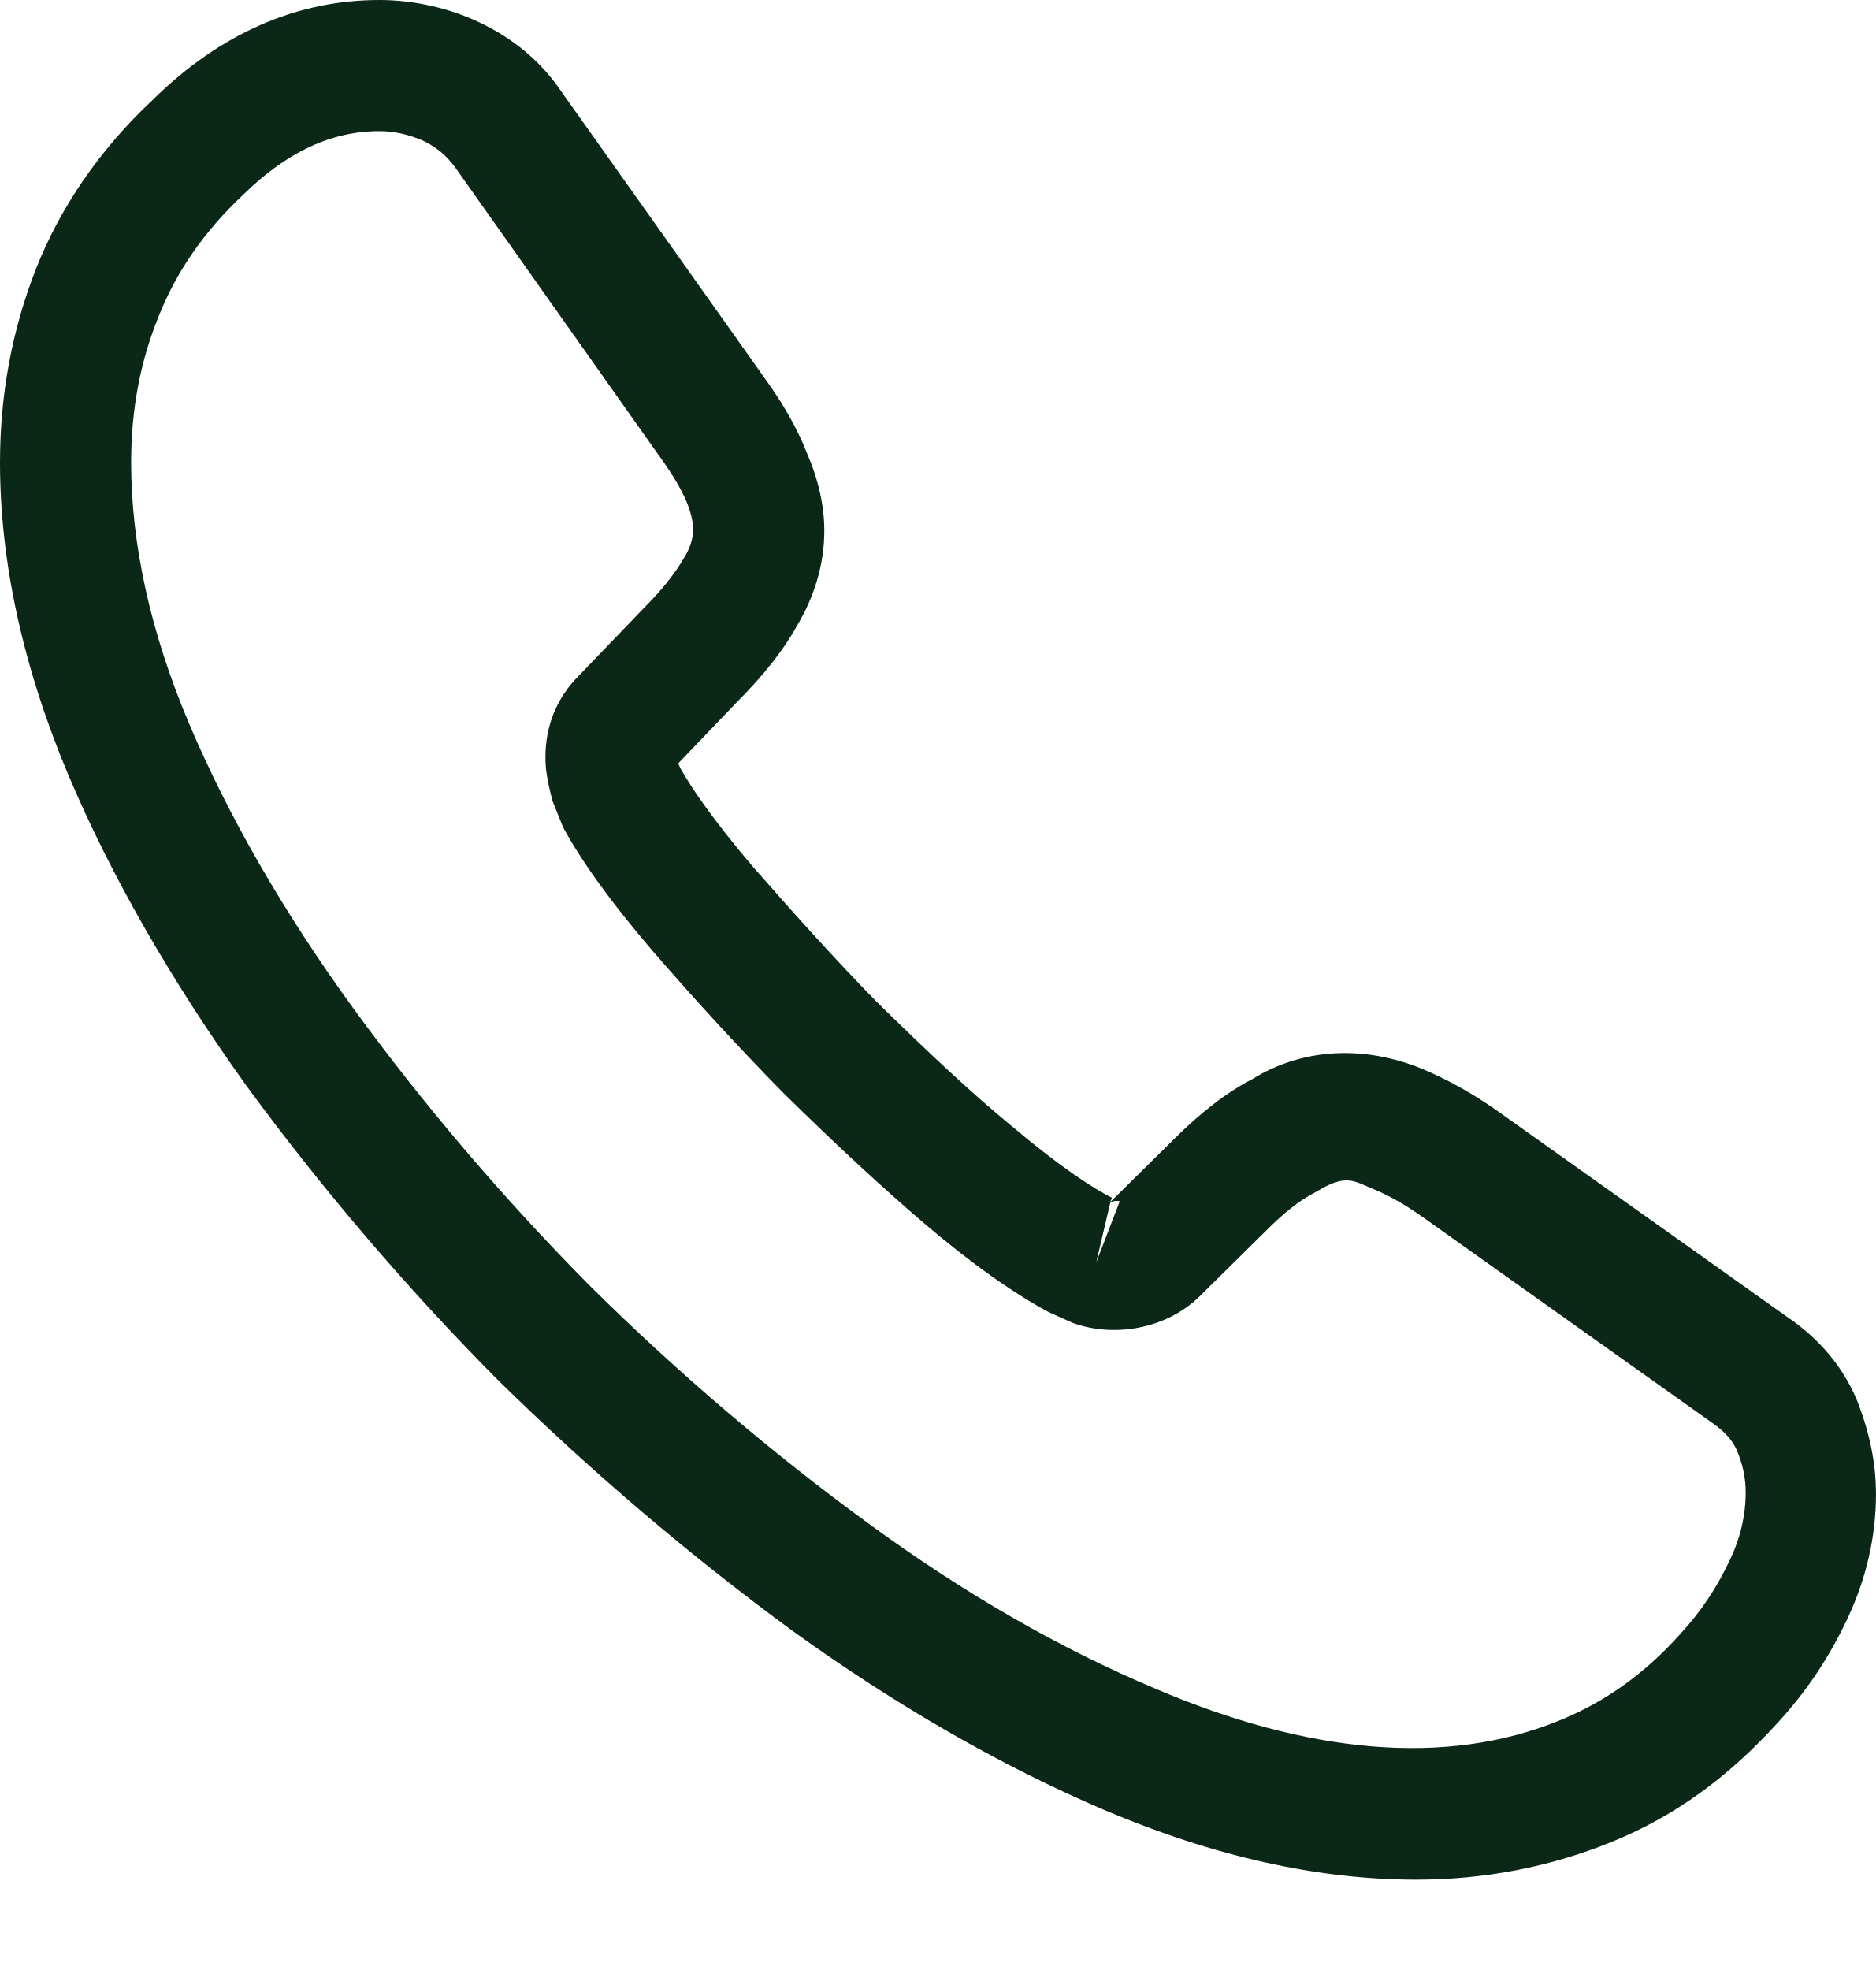
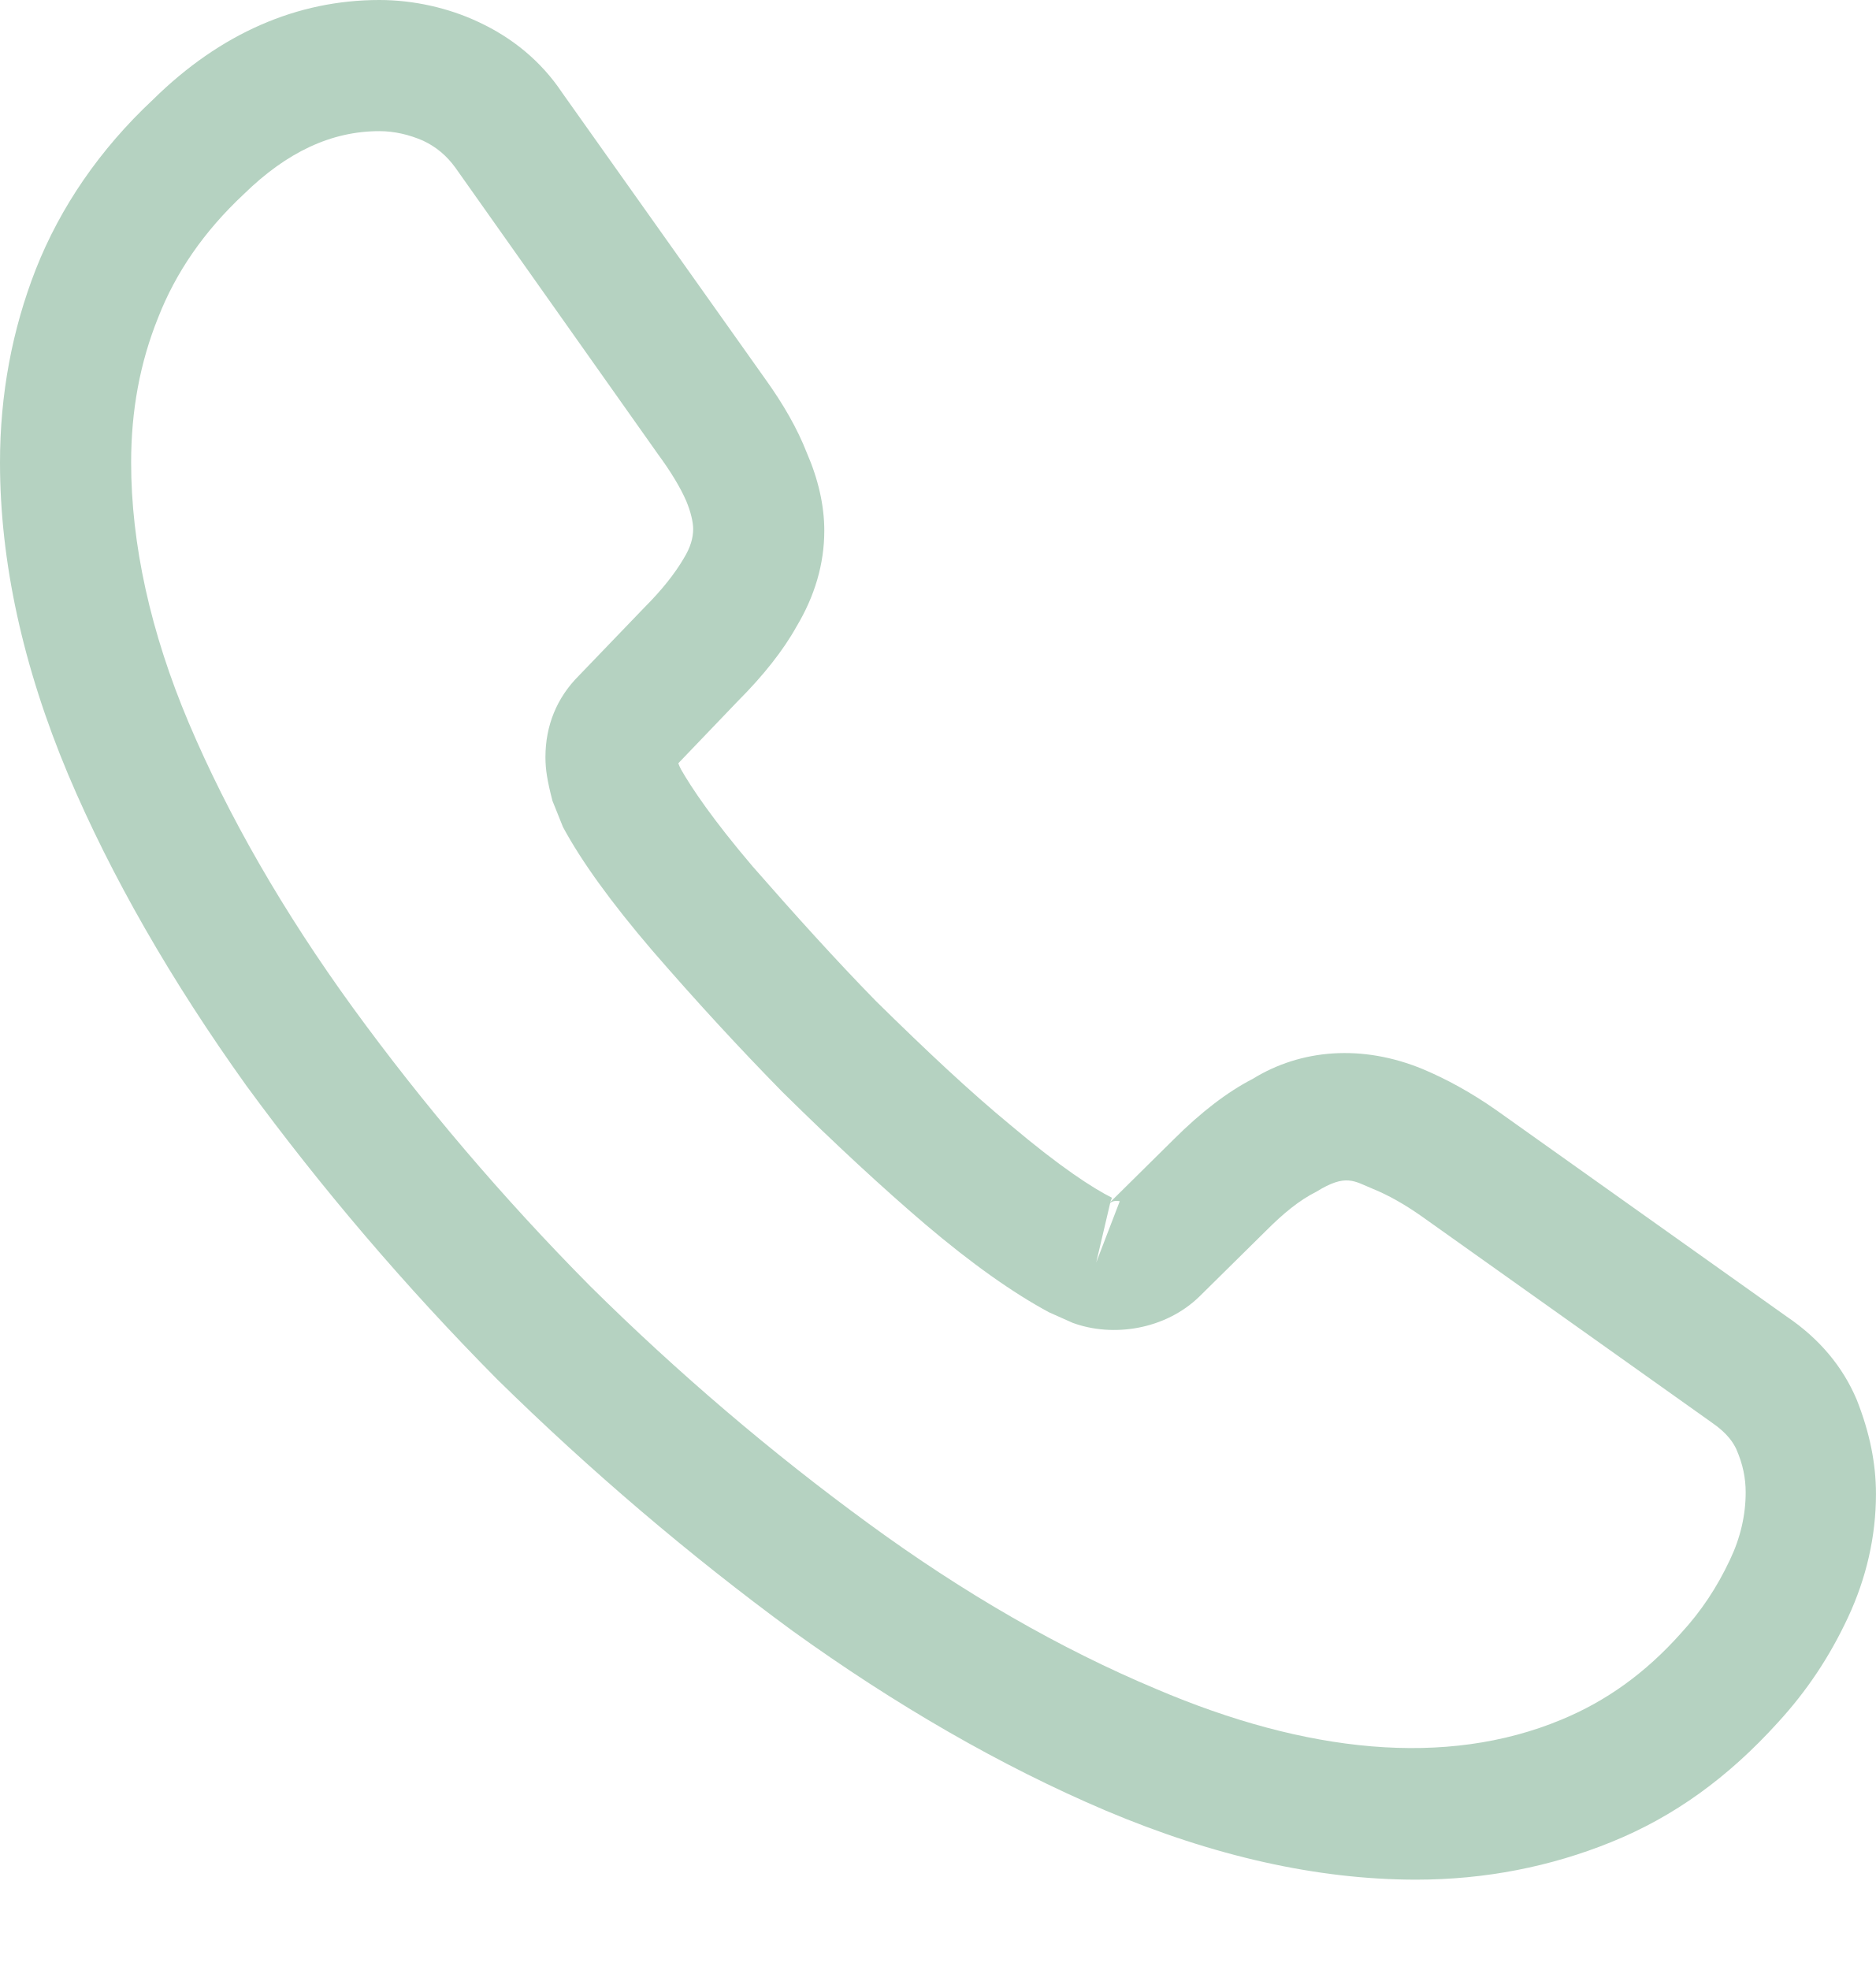
<svg xmlns="http://www.w3.org/2000/svg" width="20" height="21" viewBox="0 0 20 21" fill="none">
-   <path d="M15.098 20.037C14.045 20.037 12.936 19.786 11.789 19.301C10.671 18.826 9.543 18.173 8.444 17.381C7.353 16.58 6.3 15.685 5.303 14.706C4.315 13.709 3.42 12.656 2.628 11.575C1.827 10.457 1.184 9.338 0.727 8.257C0.242 7.102 0 5.983 0 4.93C0 4.203 0.13 3.514 0.382 2.87C0.643 2.209 1.062 1.594 1.631 1.062C2.349 0.354 3.169 0 4.045 0C4.408 0 4.781 0.084 5.098 0.233C5.461 0.401 5.769 0.652 5.993 0.988L8.155 4.035C8.35 4.306 8.5 4.567 8.602 4.828C8.723 5.107 8.788 5.387 8.788 5.657C8.788 6.011 8.686 6.356 8.49 6.682C8.35 6.934 8.136 7.204 7.866 7.474L7.232 8.136C7.241 8.164 7.251 8.183 7.26 8.201C7.372 8.397 7.596 8.733 8.024 9.236C8.481 9.758 8.91 10.233 9.338 10.671C9.888 11.212 10.345 11.64 10.774 11.994C11.305 12.442 11.65 12.665 11.855 12.768L11.836 12.815L12.516 12.143C12.805 11.855 13.085 11.64 13.355 11.501C13.868 11.184 14.52 11.128 15.172 11.398C15.415 11.501 15.676 11.64 15.955 11.836L19.049 14.035C19.394 14.268 19.646 14.567 19.795 14.921C19.935 15.275 20 15.601 20 15.927C20 16.375 19.898 16.822 19.702 17.241C19.506 17.661 19.264 18.024 18.956 18.36C18.425 18.947 17.847 19.366 17.176 19.637C16.533 19.898 15.834 20.037 15.098 20.037ZM4.045 1.398C3.532 1.398 3.057 1.622 2.6 2.069C2.171 2.47 1.873 2.908 1.687 3.383C1.491 3.868 1.398 4.38 1.398 4.93C1.398 5.797 1.603 6.738 2.013 7.707C2.432 8.695 3.02 9.72 3.765 10.746C4.511 11.771 5.359 12.768 6.291 13.709C7.223 14.632 8.229 15.489 9.264 16.244C10.27 16.98 11.305 17.577 12.33 18.006C13.924 18.686 15.415 18.844 16.645 18.332C17.12 18.136 17.54 17.838 17.922 17.409C18.136 17.176 18.304 16.924 18.444 16.626C18.555 16.393 18.611 16.151 18.611 15.909C18.611 15.76 18.583 15.61 18.509 15.443C18.481 15.387 18.425 15.284 18.248 15.163L15.154 12.964C14.967 12.833 14.8 12.74 14.641 12.675C14.436 12.591 14.352 12.507 14.035 12.703C13.849 12.796 13.681 12.936 13.495 13.122L12.787 13.821C12.423 14.175 11.864 14.259 11.435 14.101L11.184 13.989C10.802 13.784 10.354 13.467 9.86 13.047C9.413 12.665 8.928 12.218 8.341 11.64C7.884 11.174 7.428 10.68 6.952 10.13C6.514 9.618 6.198 9.18 6.002 8.816L5.89 8.537C5.834 8.322 5.815 8.201 5.815 8.071C5.815 7.735 5.937 7.437 6.17 7.204L6.869 6.477C7.055 6.291 7.195 6.114 7.288 5.955C7.363 5.834 7.39 5.732 7.39 5.638C7.39 5.564 7.363 5.452 7.316 5.34C7.251 5.191 7.148 5.023 7.018 4.846L4.856 1.789C4.762 1.659 4.651 1.566 4.511 1.5C4.362 1.435 4.203 1.398 4.045 1.398ZM11.836 12.824L11.687 13.458L11.938 12.805C11.892 12.796 11.855 12.805 11.836 12.824Z" fill="#0A2718" />
+   <path d="M15.098 20.037C14.045 20.037 12.936 19.786 11.789 19.301C10.671 18.826 9.543 18.173 8.444 17.381C7.353 16.58 6.3 15.685 5.303 14.706C4.315 13.709 3.42 12.656 2.628 11.575C1.827 10.457 1.184 9.338 0.727 8.257C0.242 7.102 0 5.983 0 4.93C0 4.203 0.13 3.514 0.382 2.87C0.643 2.209 1.062 1.594 1.631 1.062C2.349 0.354 3.169 0 4.045 0C4.408 0 4.781 0.084 5.098 0.233C5.461 0.401 5.769 0.652 5.993 0.988L8.155 4.035C8.35 4.306 8.5 4.567 8.602 4.828C8.723 5.107 8.788 5.387 8.788 5.657C8.788 6.011 8.686 6.356 8.49 6.682C8.35 6.934 8.136 7.204 7.866 7.474L7.232 8.136C7.241 8.164 7.251 8.183 7.26 8.201C7.372 8.397 7.596 8.733 8.024 9.236C8.481 9.758 8.91 10.233 9.338 10.671C9.888 11.212 10.345 11.64 10.774 11.994C11.305 12.442 11.65 12.665 11.855 12.768L11.836 12.815L12.516 12.143C12.805 11.855 13.085 11.64 13.355 11.501C13.868 11.184 14.52 11.128 15.172 11.398C15.415 11.501 15.676 11.64 15.955 11.836L19.049 14.035C19.394 14.268 19.646 14.567 19.795 14.921C19.935 15.275 20 15.601 20 15.927C20 16.375 19.898 16.822 19.702 17.241C19.506 17.661 19.264 18.024 18.956 18.36C18.425 18.947 17.847 19.366 17.176 19.637C16.533 19.898 15.834 20.037 15.098 20.037ZM4.045 1.398C3.532 1.398 3.057 1.622 2.6 2.069C2.171 2.47 1.873 2.908 1.687 3.383C1.491 3.868 1.398 4.38 1.398 4.93C1.398 5.797 1.603 6.738 2.013 7.707C2.432 8.695 3.02 9.72 3.765 10.746C4.511 11.771 5.359 12.768 6.291 13.709C7.223 14.632 8.229 15.489 9.264 16.244C10.27 16.98 11.305 17.577 12.33 18.006C13.924 18.686 15.415 18.844 16.645 18.332C17.12 18.136 17.54 17.838 17.922 17.409C18.136 17.176 18.304 16.924 18.444 16.626C18.555 16.393 18.611 16.151 18.611 15.909C18.611 15.76 18.583 15.61 18.509 15.443C18.481 15.387 18.425 15.284 18.248 15.163L15.154 12.964C14.967 12.833 14.8 12.74 14.641 12.675C14.436 12.591 14.352 12.507 14.035 12.703C13.849 12.796 13.681 12.936 13.495 13.122L12.787 13.821C12.423 14.175 11.864 14.259 11.435 14.101L11.184 13.989C10.802 13.784 10.354 13.467 9.86 13.047C9.413 12.665 8.928 12.218 8.341 11.64C7.884 11.174 7.428 10.68 6.952 10.13C6.514 9.618 6.198 9.18 6.002 8.816L5.89 8.537C5.834 8.322 5.815 8.201 5.815 8.071C5.815 7.735 5.937 7.437 6.17 7.204L6.869 6.477C7.055 6.291 7.195 6.114 7.288 5.955C7.363 5.834 7.39 5.732 7.39 5.638C7.39 5.564 7.363 5.452 7.316 5.34C7.251 5.191 7.148 5.023 7.018 4.846L4.856 1.789C4.762 1.659 4.651 1.566 4.511 1.5C4.362 1.435 4.203 1.398 4.045 1.398ZM11.836 12.824L11.687 13.458L11.938 12.805C11.892 12.796 11.855 12.805 11.836 12.824Z" fill="#B5D2C1" />
</svg>
